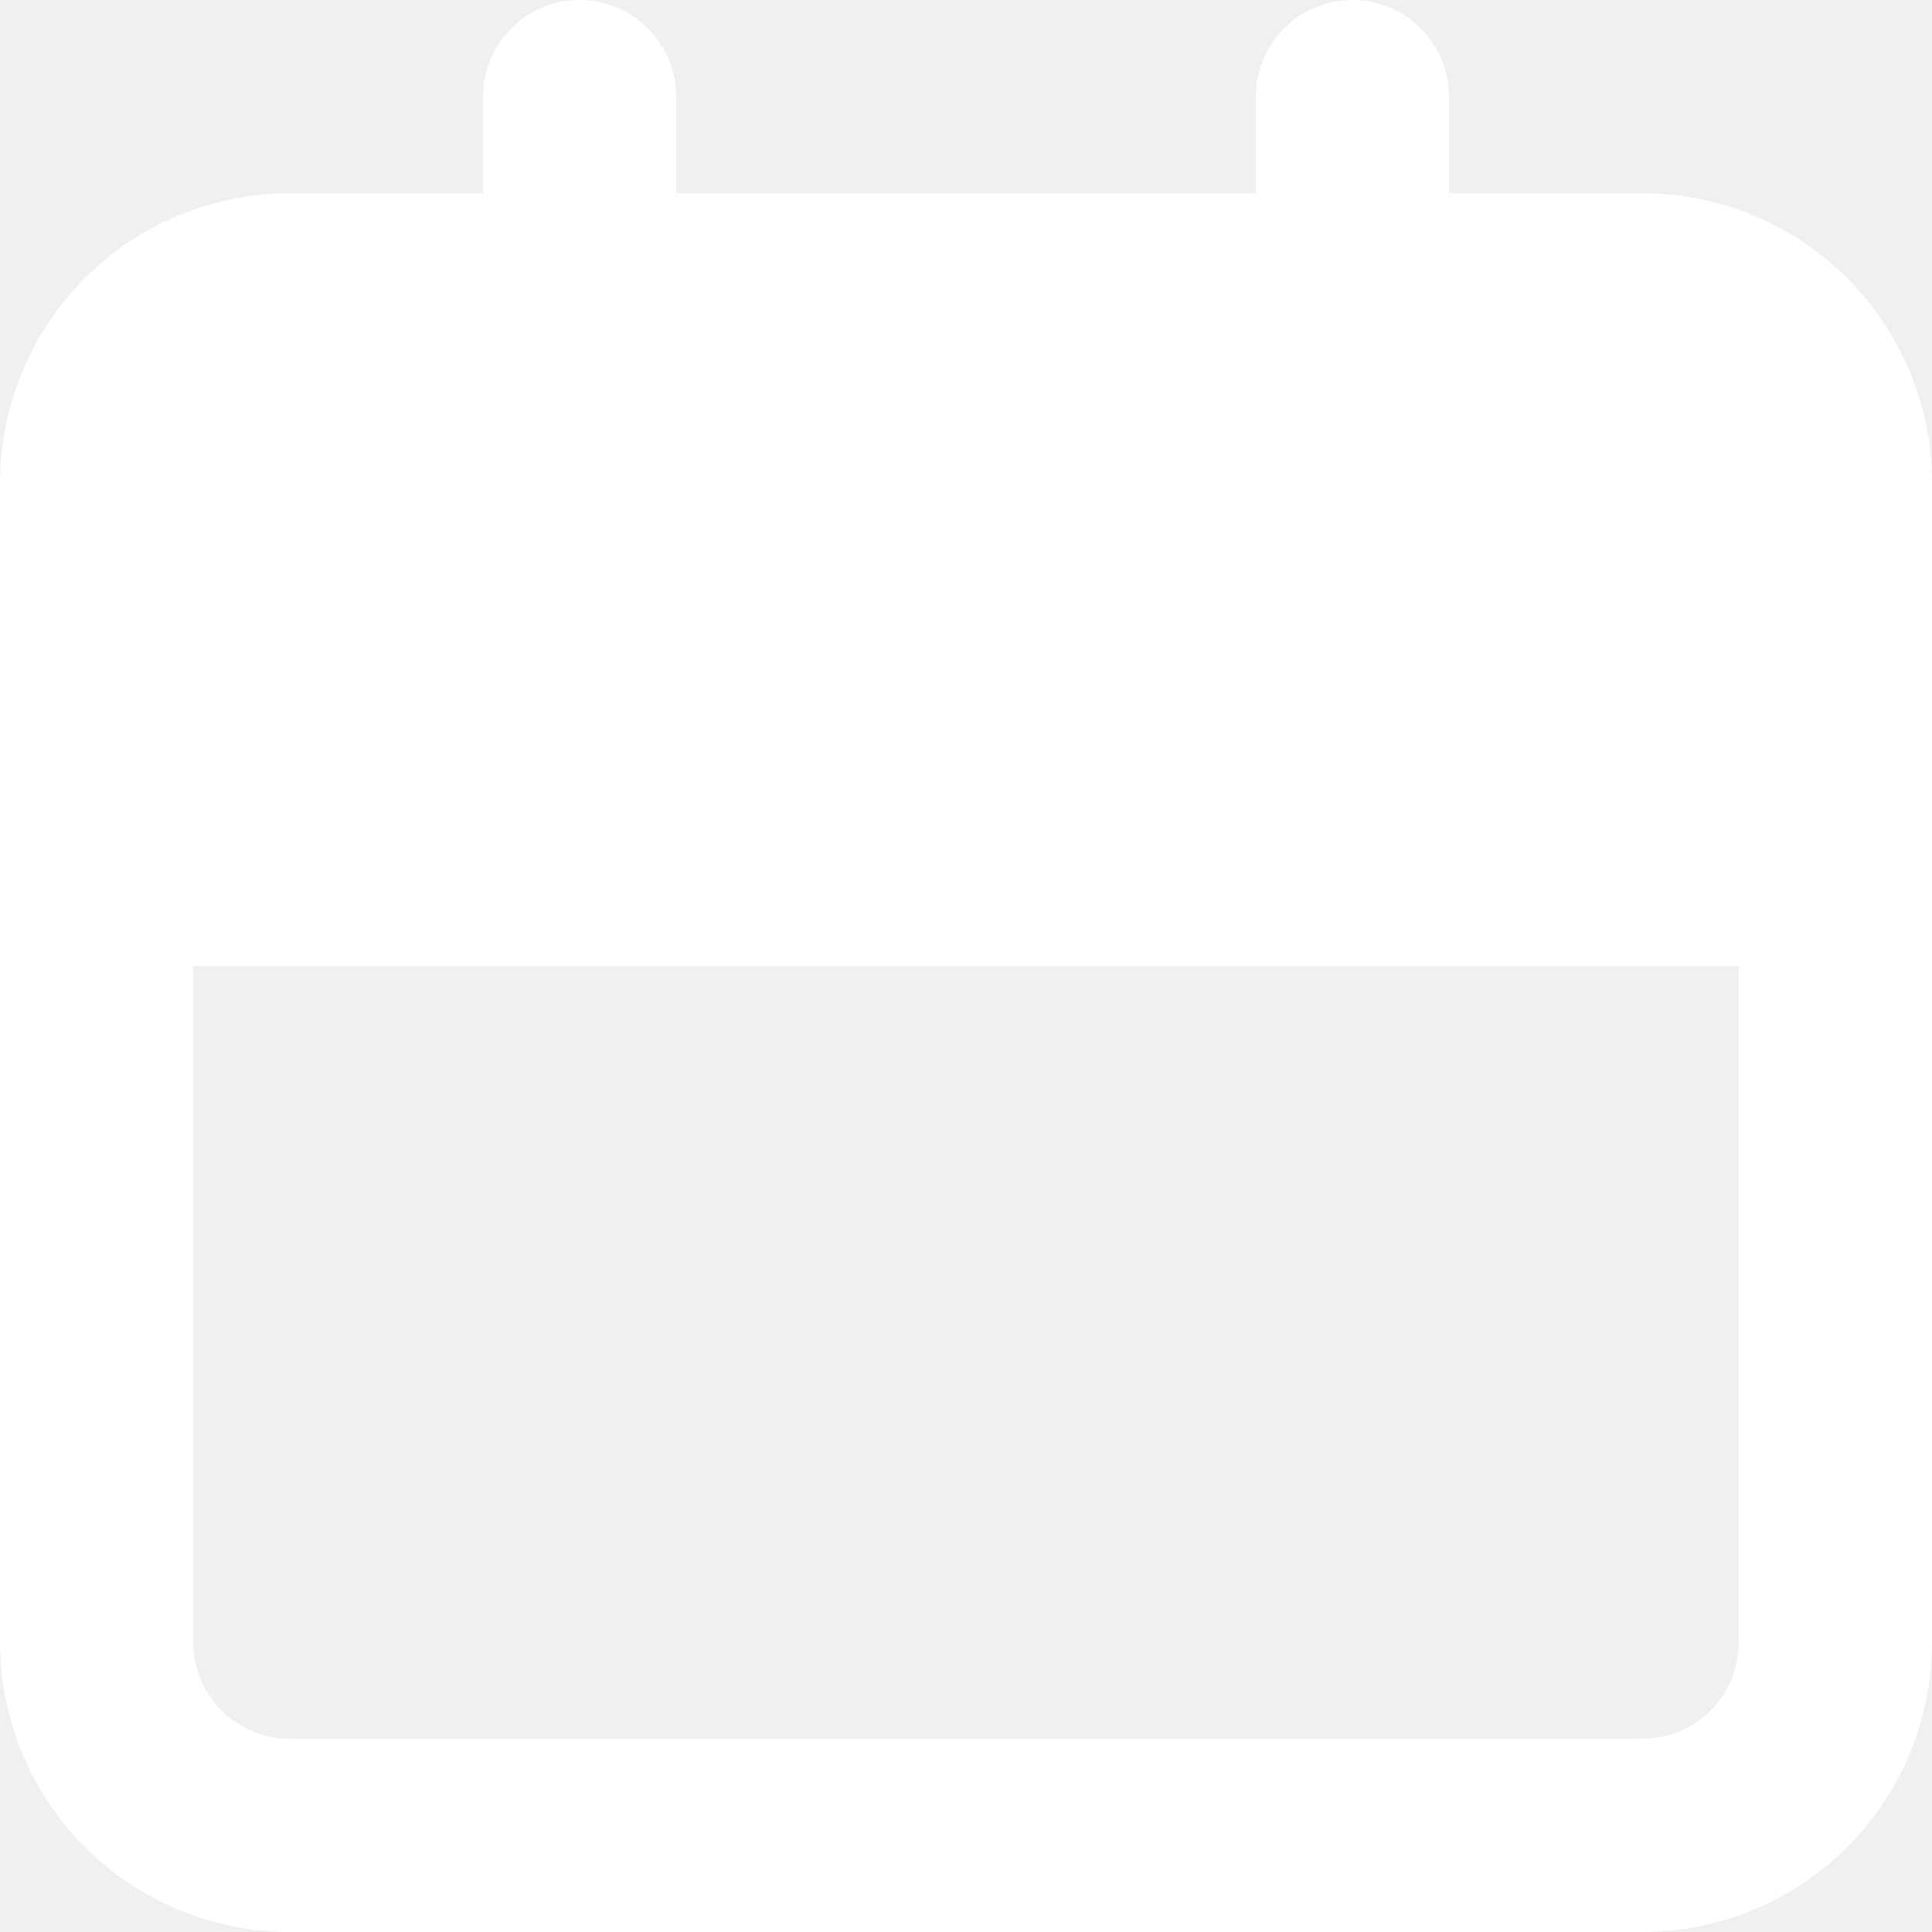
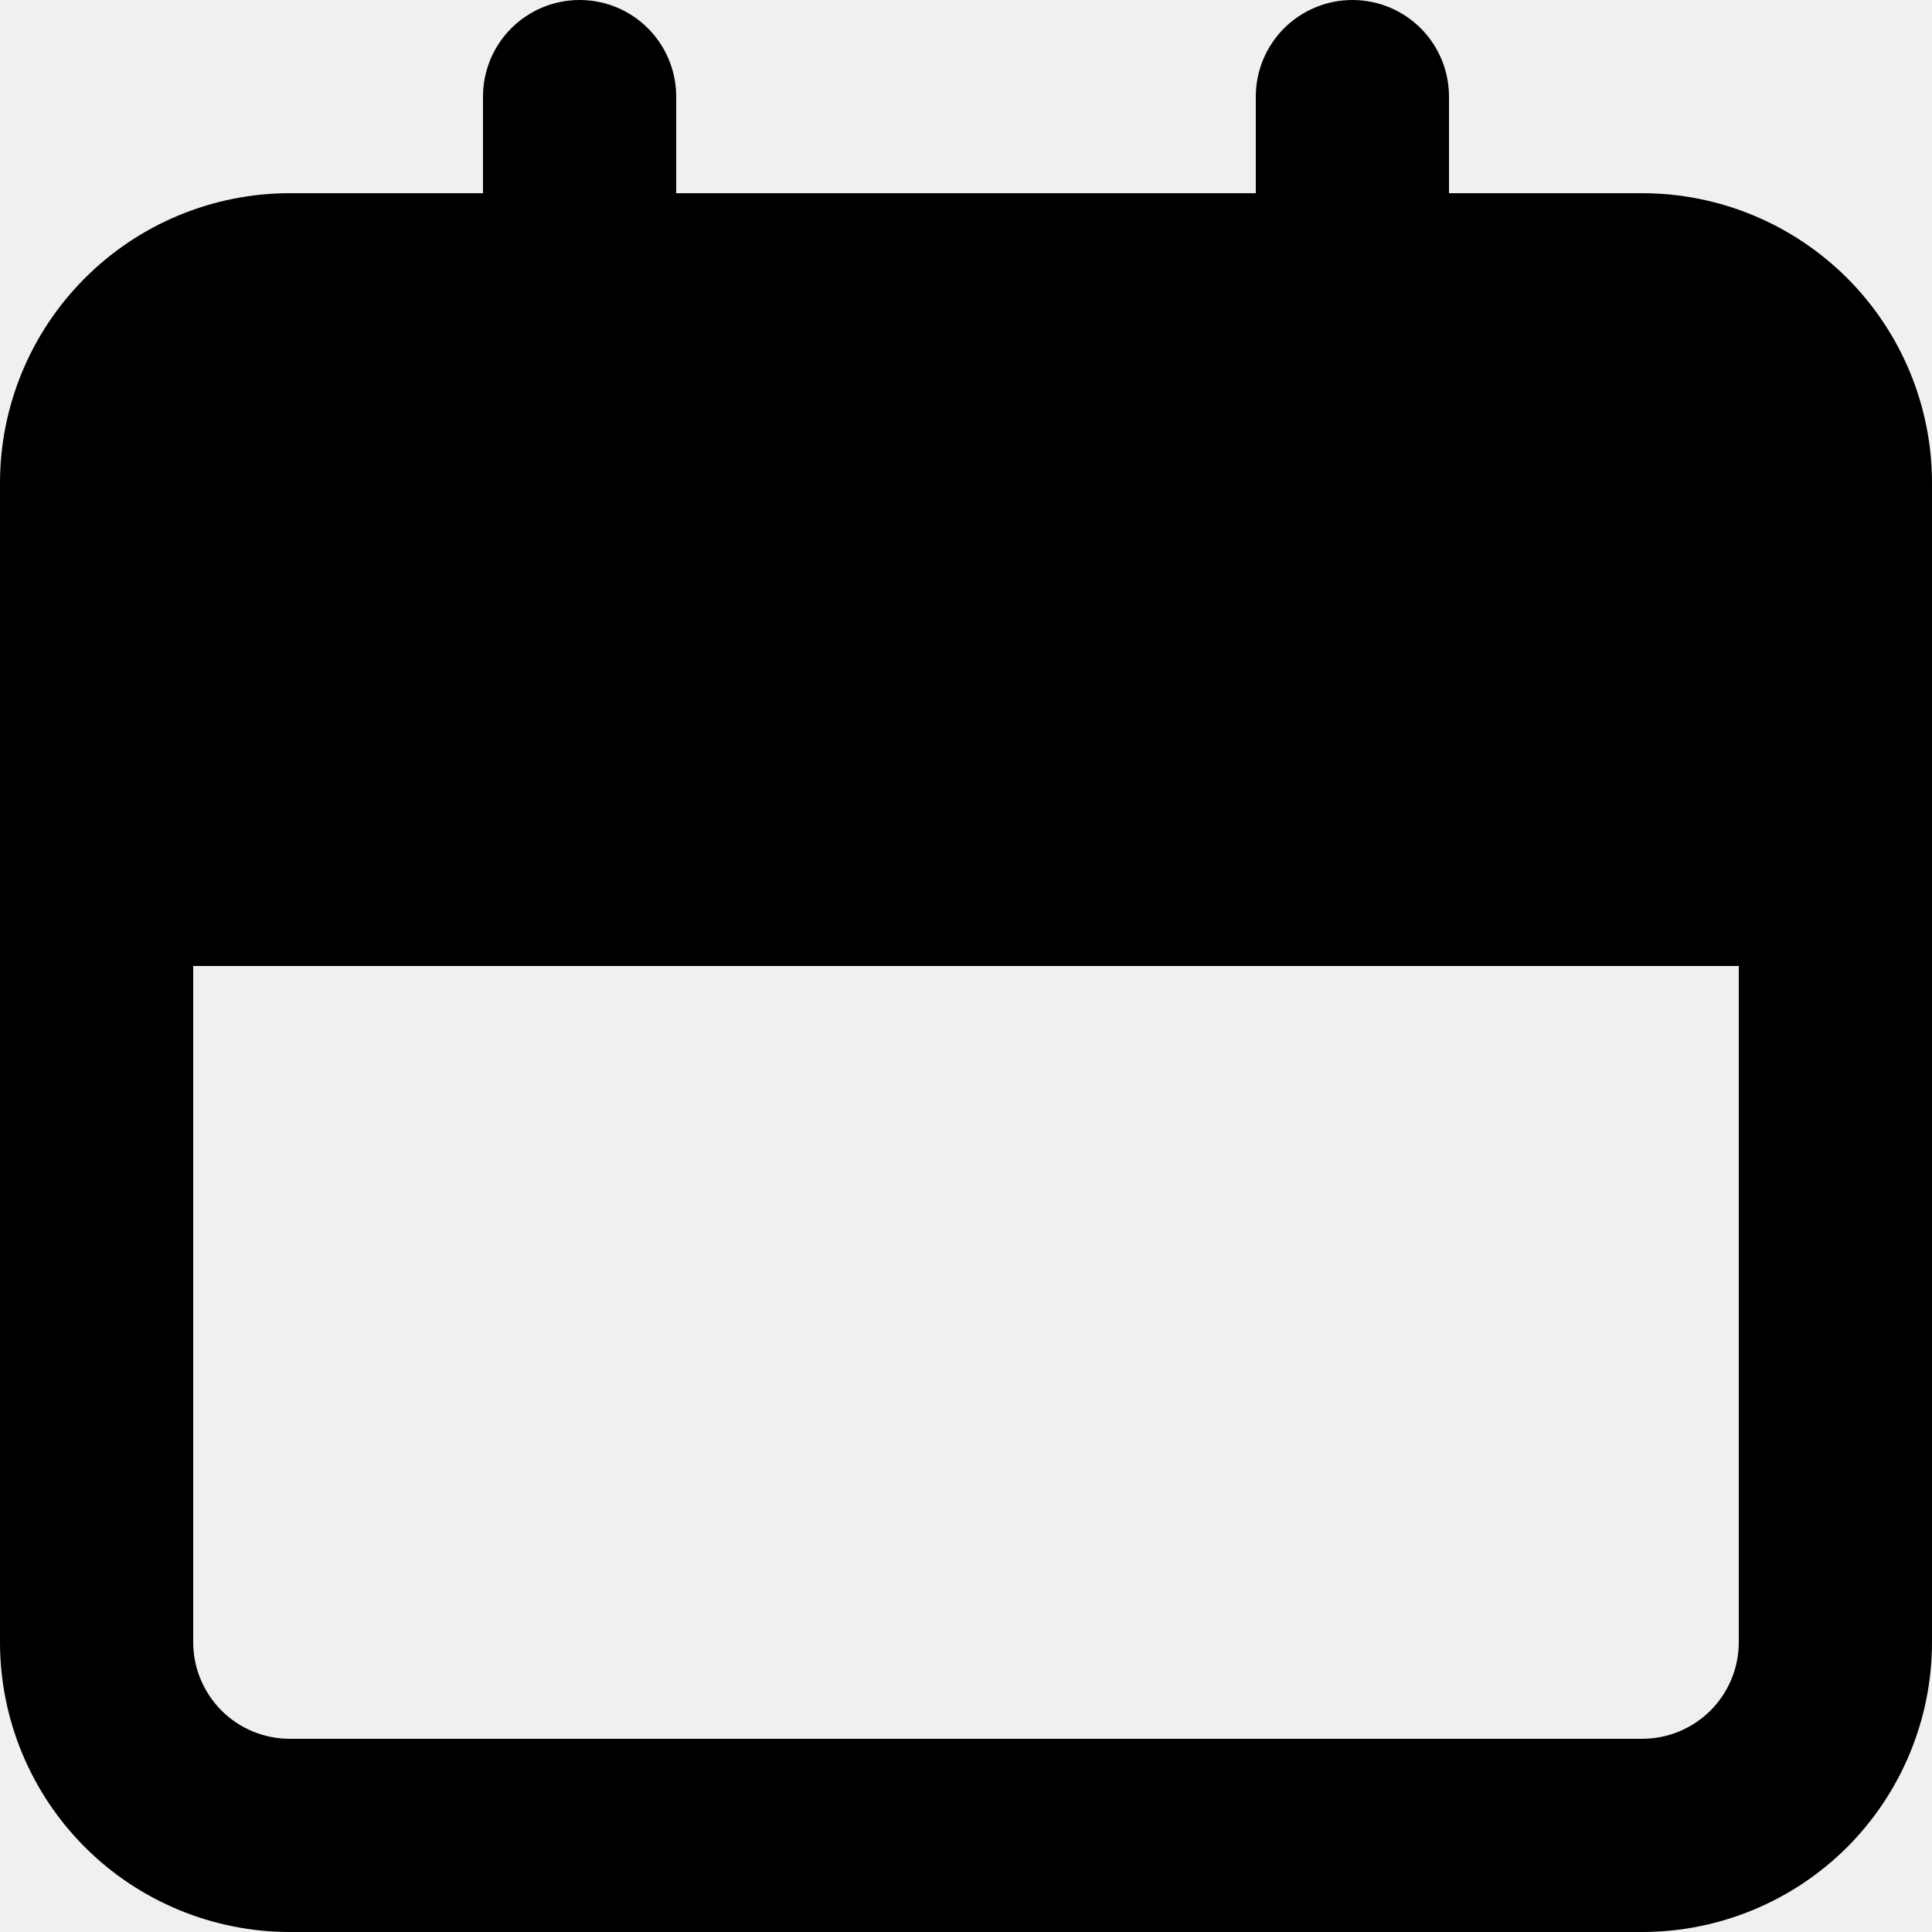
- <svg xmlns="http://www.w3.org/2000/svg" width="22" height="22" viewBox="0 0 22 22" fill="none">
-   <path d="M18.7 2.2H16.5V1.1C16.5 0.808 16.384 0.528 16.178 0.322C15.972 0.116 15.692 0 15.4 0C15.108 0 14.829 0.116 14.622 0.322C14.416 0.528 14.3 0.808 14.3 1.1V2.2H7.7V1.1C7.7 0.808 7.584 0.528 7.378 0.322C7.172 0.116 6.892 0 6.6 0C6.308 0 6.028 0.116 5.822 0.322C5.616 0.528 5.5 0.808 5.5 1.1V2.2H3.3C2.425 2.2 1.585 2.548 0.967 3.167C0.348 3.785 0 4.625 0 5.5V18.7C0 19.575 0.348 20.415 0.967 21.034C1.585 21.652 2.425 22 3.3 22H18.7C19.575 22 20.415 21.652 21.034 21.034C21.652 20.415 22 19.575 22 18.7V5.5C22 4.625 21.652 3.785 21.034 3.167C20.415 2.548 19.575 2.2 18.7 2.2ZM19.8 18.7C19.8 18.992 19.684 19.271 19.478 19.478C19.271 19.684 18.992 19.8 18.7 19.8H3.3C3.008 19.8 2.728 19.684 2.522 19.478C2.316 19.271 2.2 18.992 2.2 18.7V11H19.8V18.7Z" fill="white" />
+ <svg xmlns="http://www.w3.org/2000/svg" width="22" height="22" viewBox="0 0 22 22" class="ft-icon">
+   <path d="M18.7 2.2H16.5V1.1C16.5 0.808 16.384 0.528 16.178 0.322C15.972 0.116 15.692 0 15.4 0C15.108 0 14.829 0.116 14.622 0.322C14.416 0.528 14.3 0.808 14.3 1.1V2.2H7.7V1.1C7.7 0.808 7.584 0.528 7.378 0.322C7.172 0.116 6.892 0 6.6 0C6.308 0 6.028 0.116 5.822 0.322C5.616 0.528 5.5 0.808 5.5 1.1V2.2H3.3C2.425 2.2 1.585 2.548 0.967 3.167C0.348 3.785 0 4.625 0 5.5V18.7C0 19.575 0.348 20.415 0.967 21.034C1.585 21.652 2.425 22 3.3 22H18.7C19.575 22 20.415 21.652 21.034 21.034C21.652 20.415 22 19.575 22 18.7V5.5C22 4.625 21.652 3.785 21.034 3.167C20.415 2.548 19.575 2.2 18.7 2.2ZM19.8 18.7C19.8 18.992 19.684 19.271 19.478 19.478C19.271 19.684 18.992 19.8 18.7 19.8H3.3C3.008 19.8 2.728 19.684 2.522 19.478C2.316 19.271 2.2 18.992 2.2 18.7V11H19.8V18.7Z" />
</svg>
